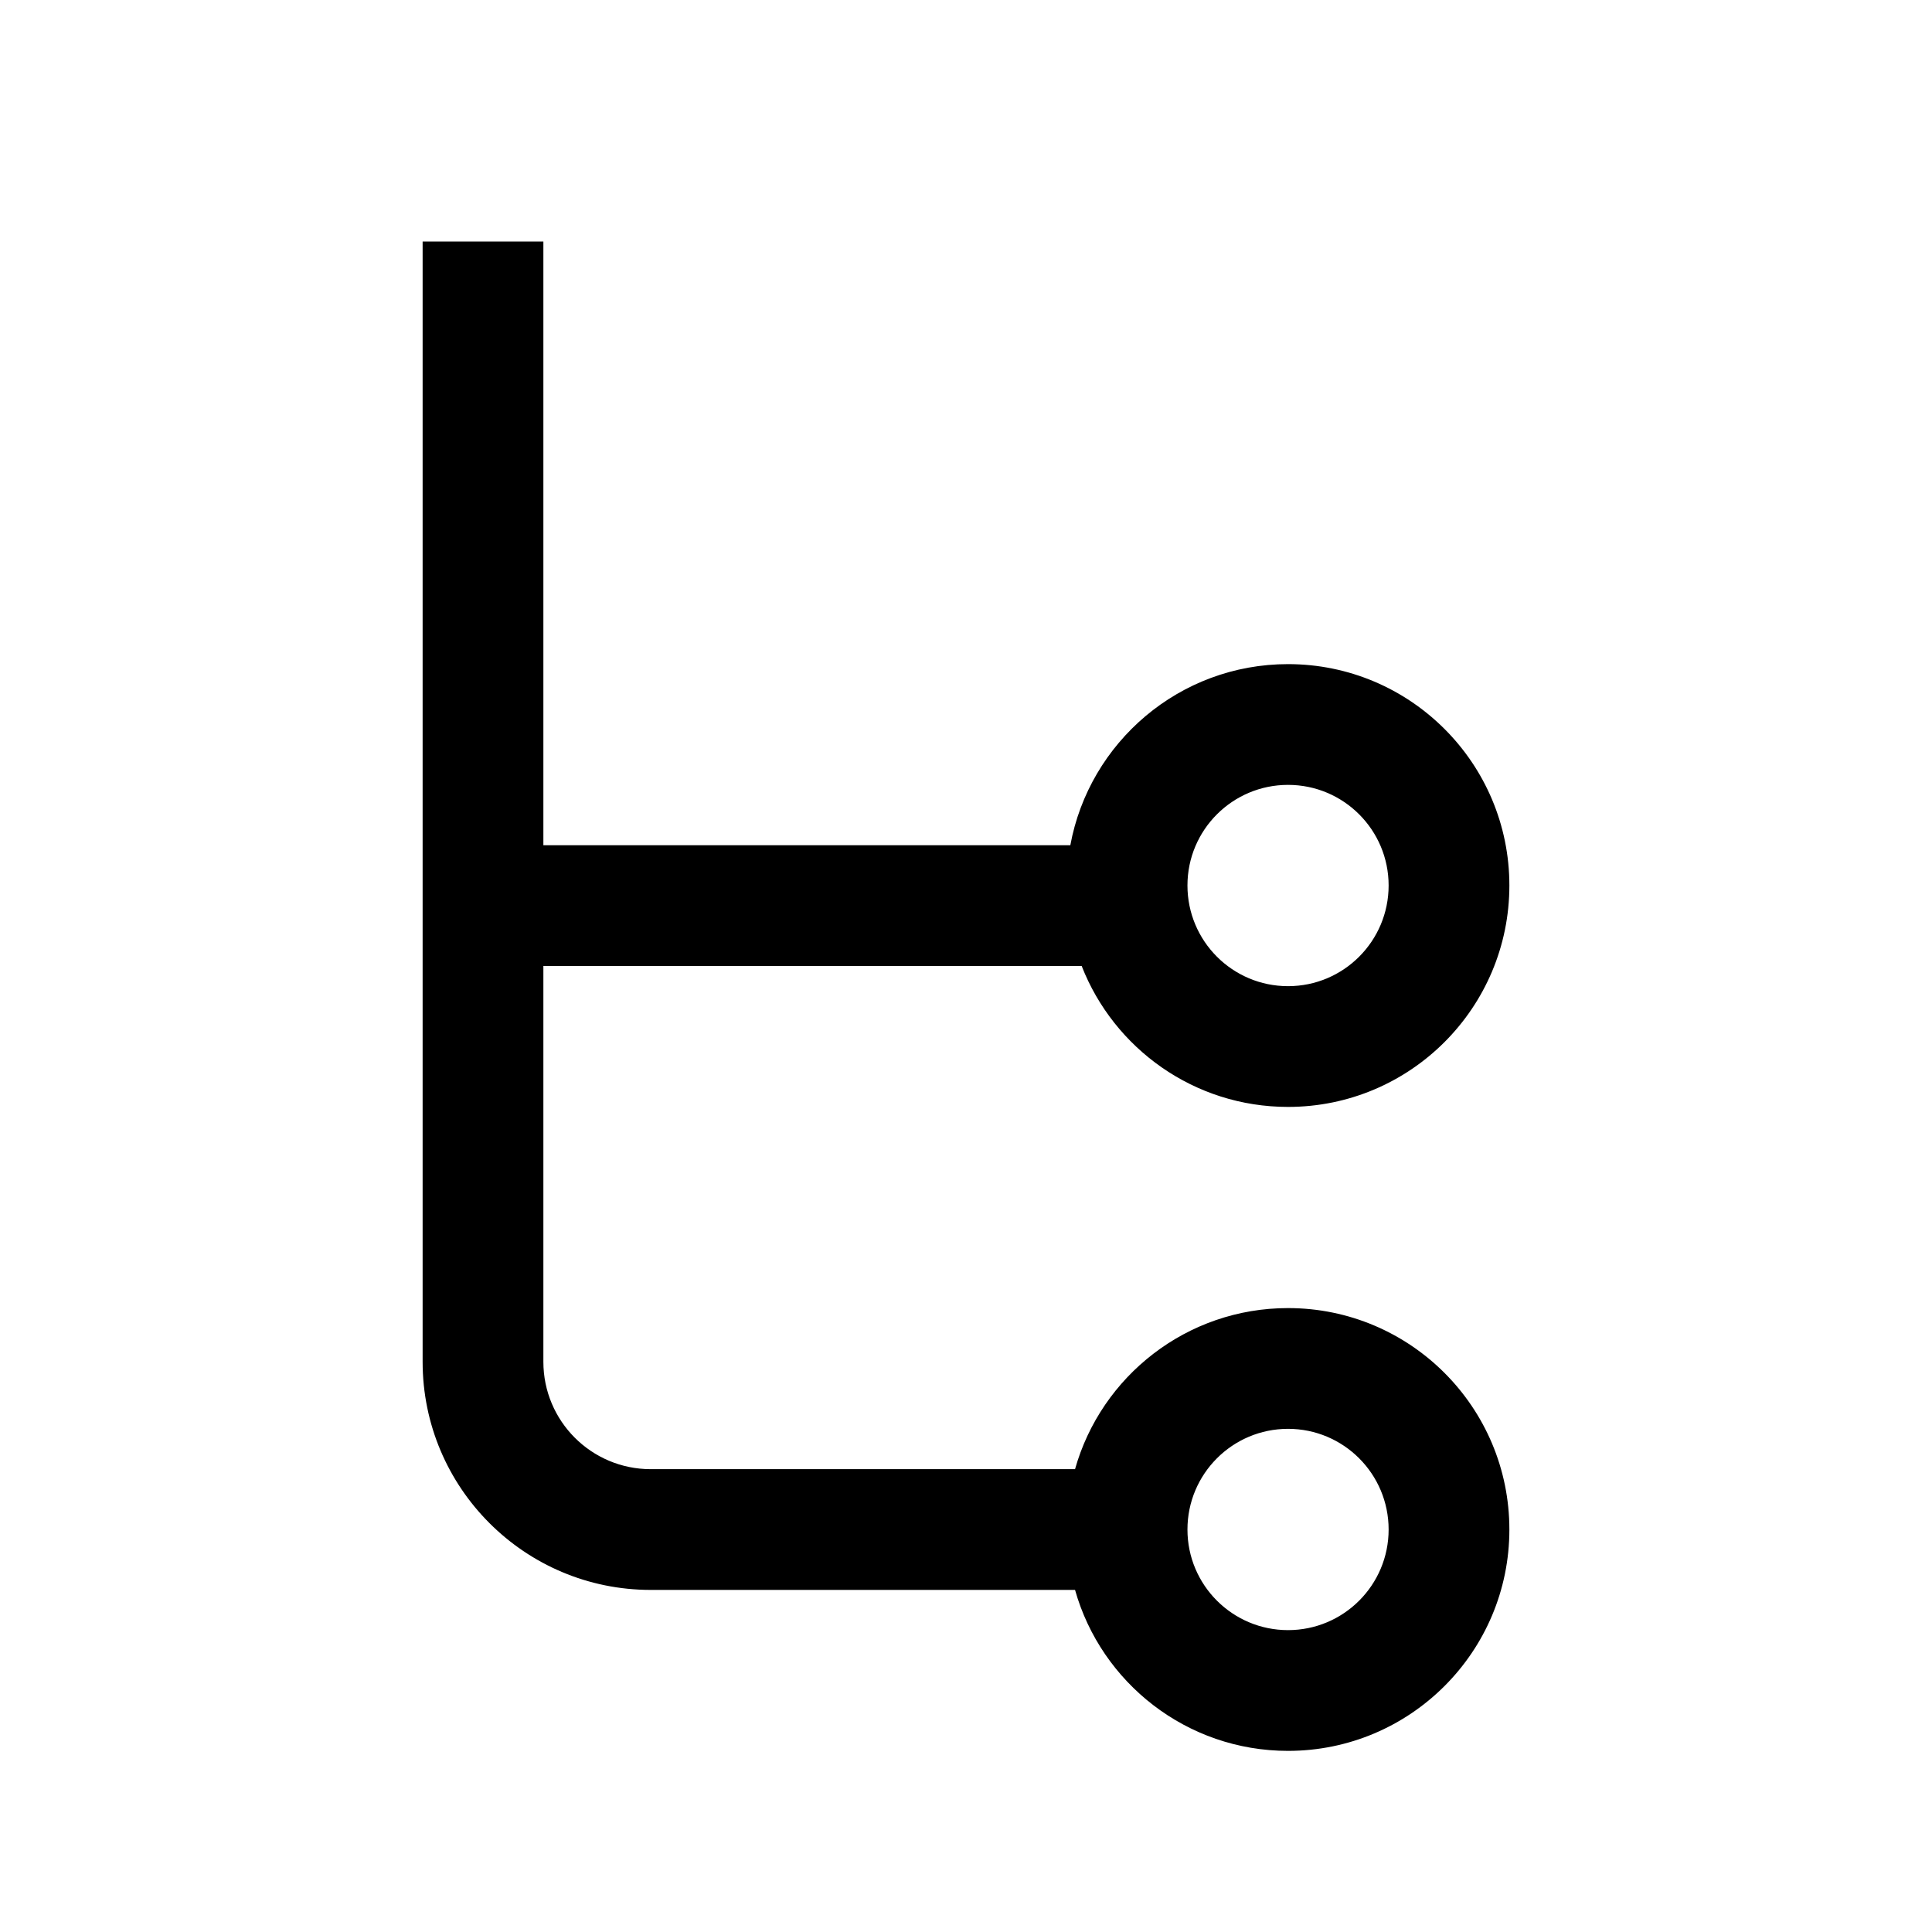
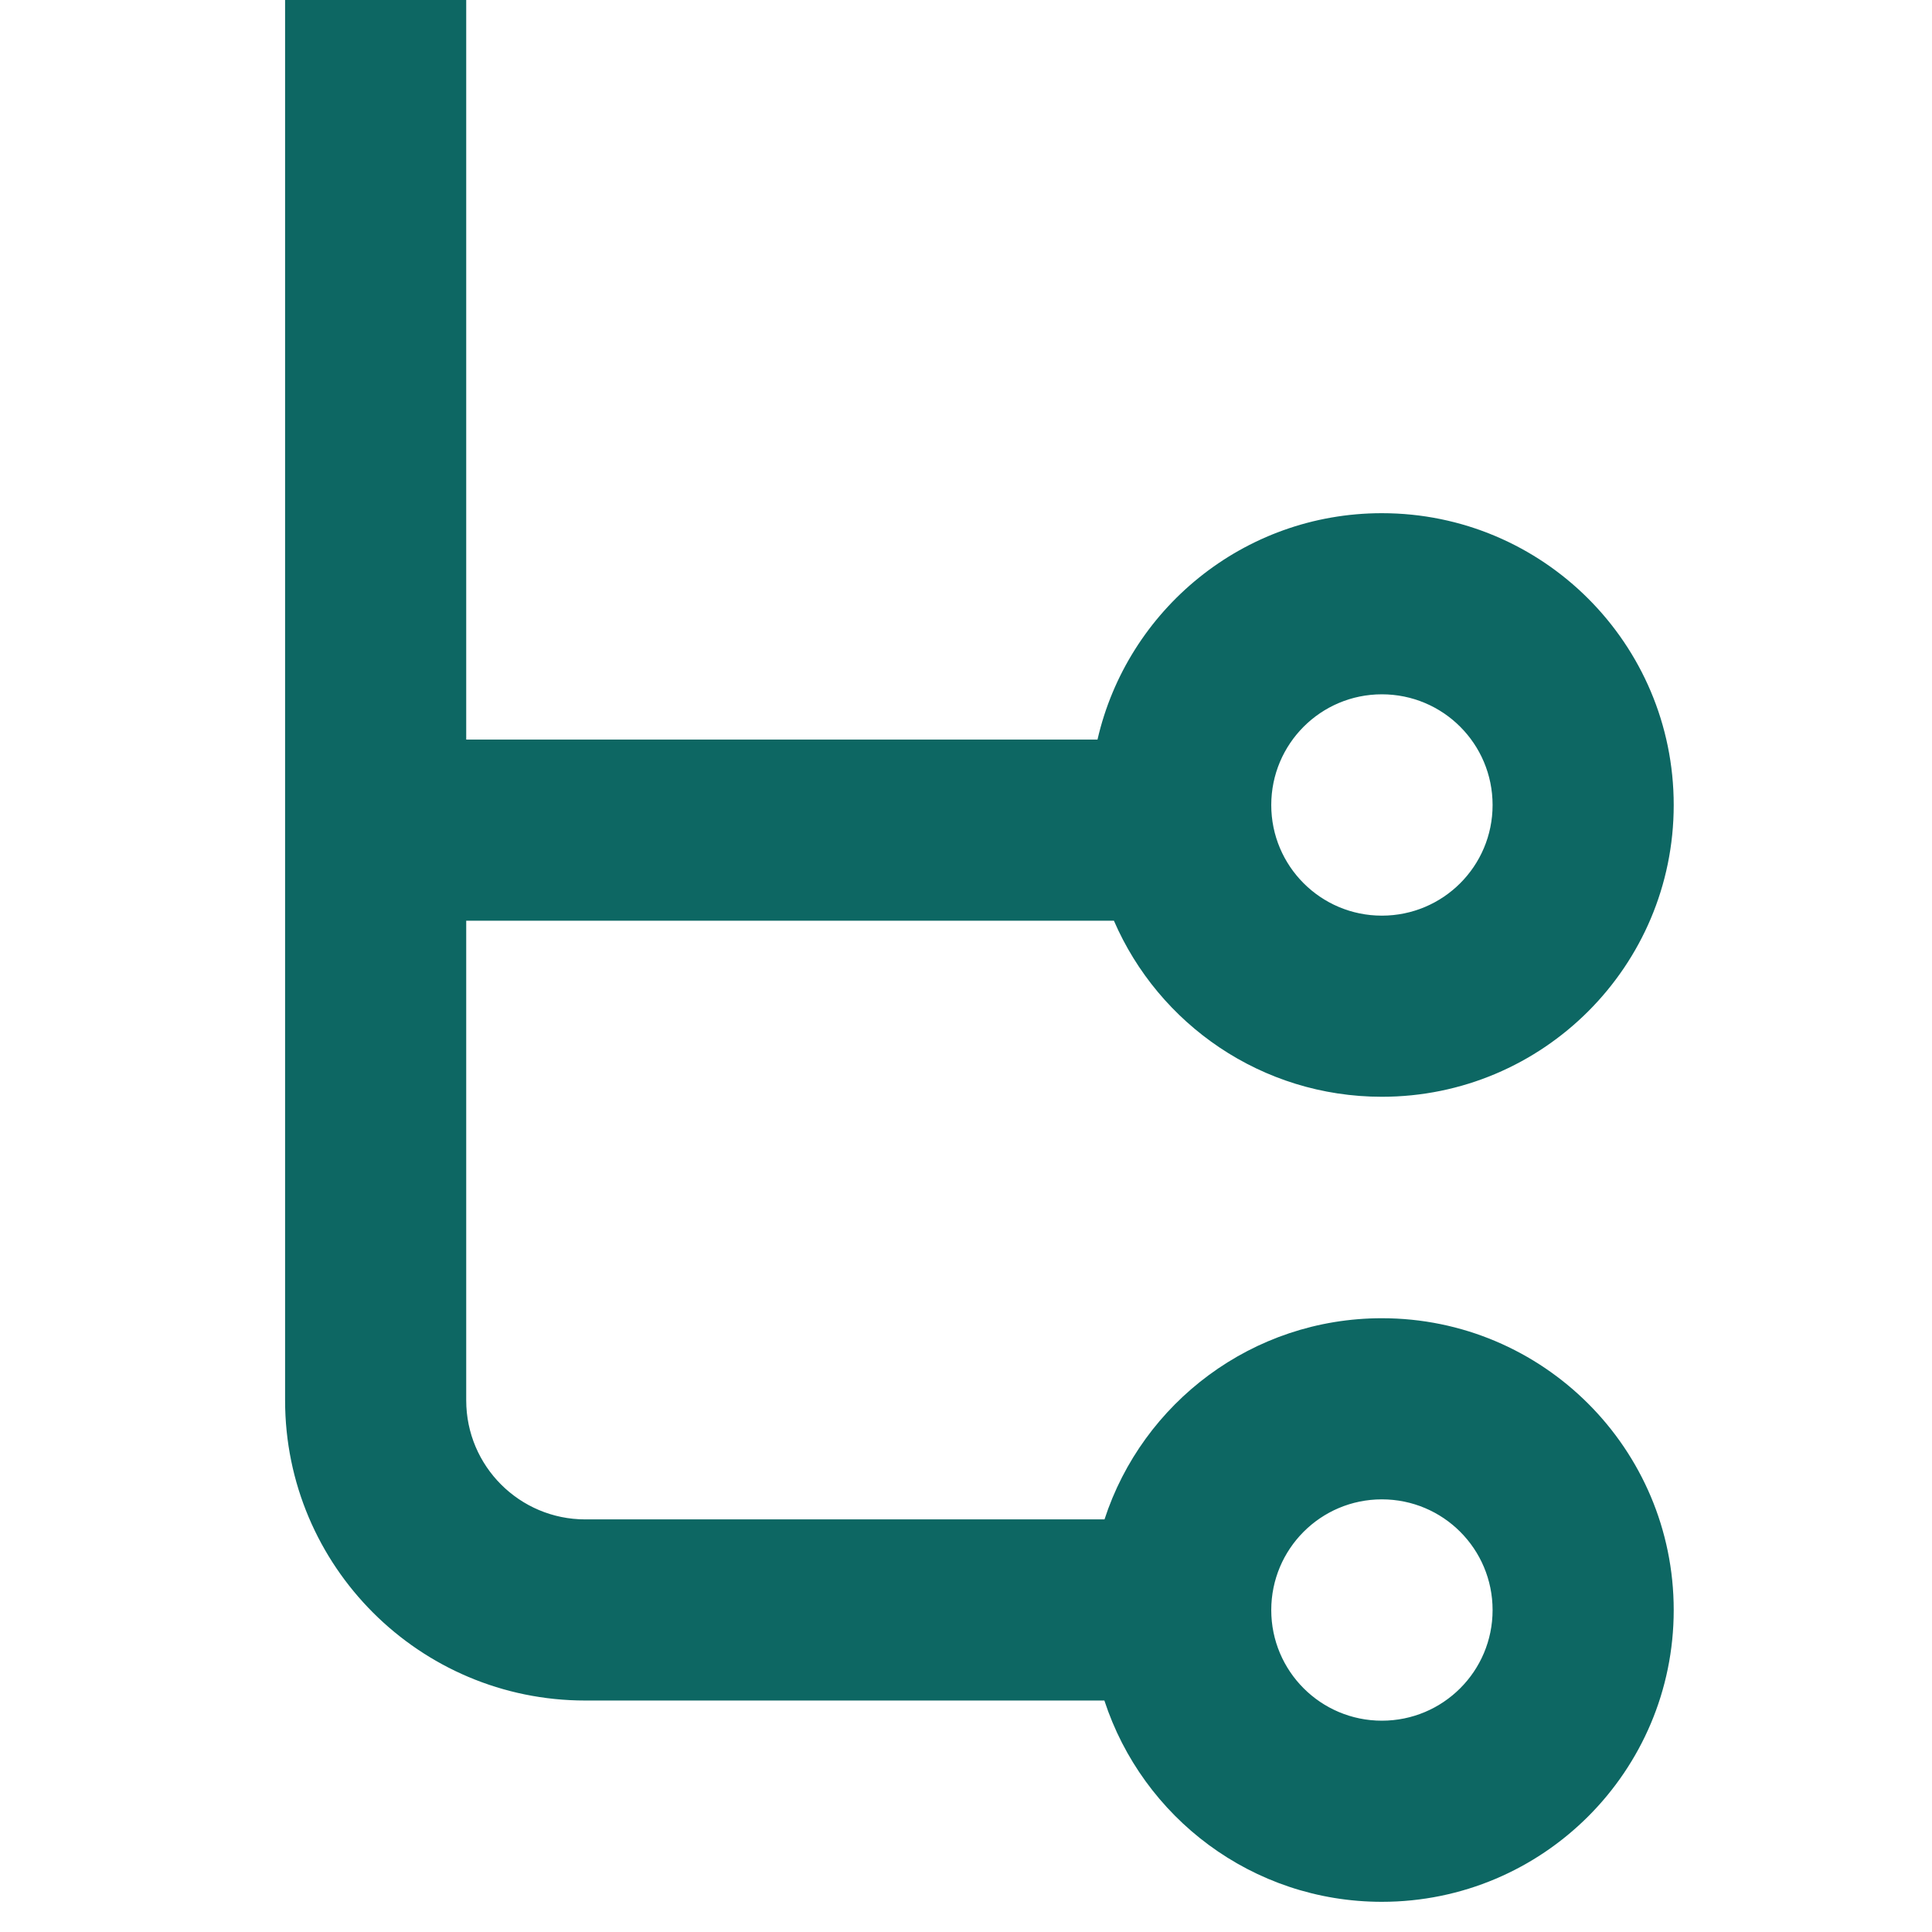
<svg xmlns="http://www.w3.org/2000/svg" width="16" height="16" viewBox="0 0 16 16">
-   <path d="M8.903,12.167 C9.12,11.397 9.828,10.833 10.667,10.833 C11.679,10.833 12.5,11.654 12.5,12.667 C12.5,13.679 11.679,14.5 10.667,14.5 C9.828,14.5 9.12,13.936 8.903,13.167 L5.389,13.167 C4.346,13.167 3.5,12.321 3.5,11.278 L3.5,2 L4.5,2 L4.5,7 L8.864,7 C9.021,6.147 9.768,5.5 10.667,5.5 C11.679,5.5 12.5,6.321 12.5,7.333 C12.5,8.346 11.679,9.167 10.667,9.167 C9.889,9.167 9.225,8.683 8.958,8 L4.5,8 L4.5,11.278 C4.5,11.769 4.898,12.167 5.389,12.167 L8.903,12.167 Z M9.834,7.333 C9.834,7.794 10.207,8.167 10.667,8.167 C11.127,8.167 11.5,7.794 11.5,7.333 C11.5,6.873 11.127,6.5 10.667,6.5 C10.207,6.5 9.834,6.873 9.834,7.333 Z M9.834,12.667 C9.834,13.127 10.207,13.5 10.667,13.5 C11.127,13.5 11.5,13.127 11.5,12.667 C11.5,12.206 11.127,11.833 10.667,11.833 C10.207,11.833 9.834,12.206 9.834,12.667 Z" />
+   <path fill="#0D6763" d="M9.147,12.583 C9.462,11.616 10.372,10.917 11.444,10.917 C12.779,10.917 13.861,11.999 13.861,13.334 C13.861,14.668 12.779,15.75 11.444,15.75 C10.371,15.75 9.462,15.051 9.146,14.083 L4.847,14.083 C3.474,14.083 2.361,12.97 2.361,11.597 L2.361,-1.13686838e-13 L3.861,-1.13686838e-13 L3.861,6.125 L9.089,6.125 C9.335,5.051 10.296,4.25 11.444,4.25 C12.779,4.25 13.861,5.332 13.861,6.667 C13.861,8.001 12.779,9.083 11.444,9.083 C10.45,9.083 9.596,8.483 9.225,7.625 L3.861,7.625 L3.861,11.597 C3.861,12.142 4.303,12.583 4.847,12.583 L9.147,12.583 Z M10.528,6.667 C10.528,7.173 10.938,7.583 11.444,7.583 C11.951,7.583 12.361,7.173 12.361,6.667 C12.361,6.16 11.951,5.75 11.444,5.75 C10.938,5.75 10.528,6.16 10.528,6.667 Z M10.528,13.334 C10.528,13.84 10.938,14.25 11.444,14.25 C11.951,14.25 12.361,13.84 12.361,13.334 C12.361,12.827 11.951,12.417 11.444,12.417 C10.938,12.417 10.528,12.827 10.528,13.334 Z" />
</svg>
